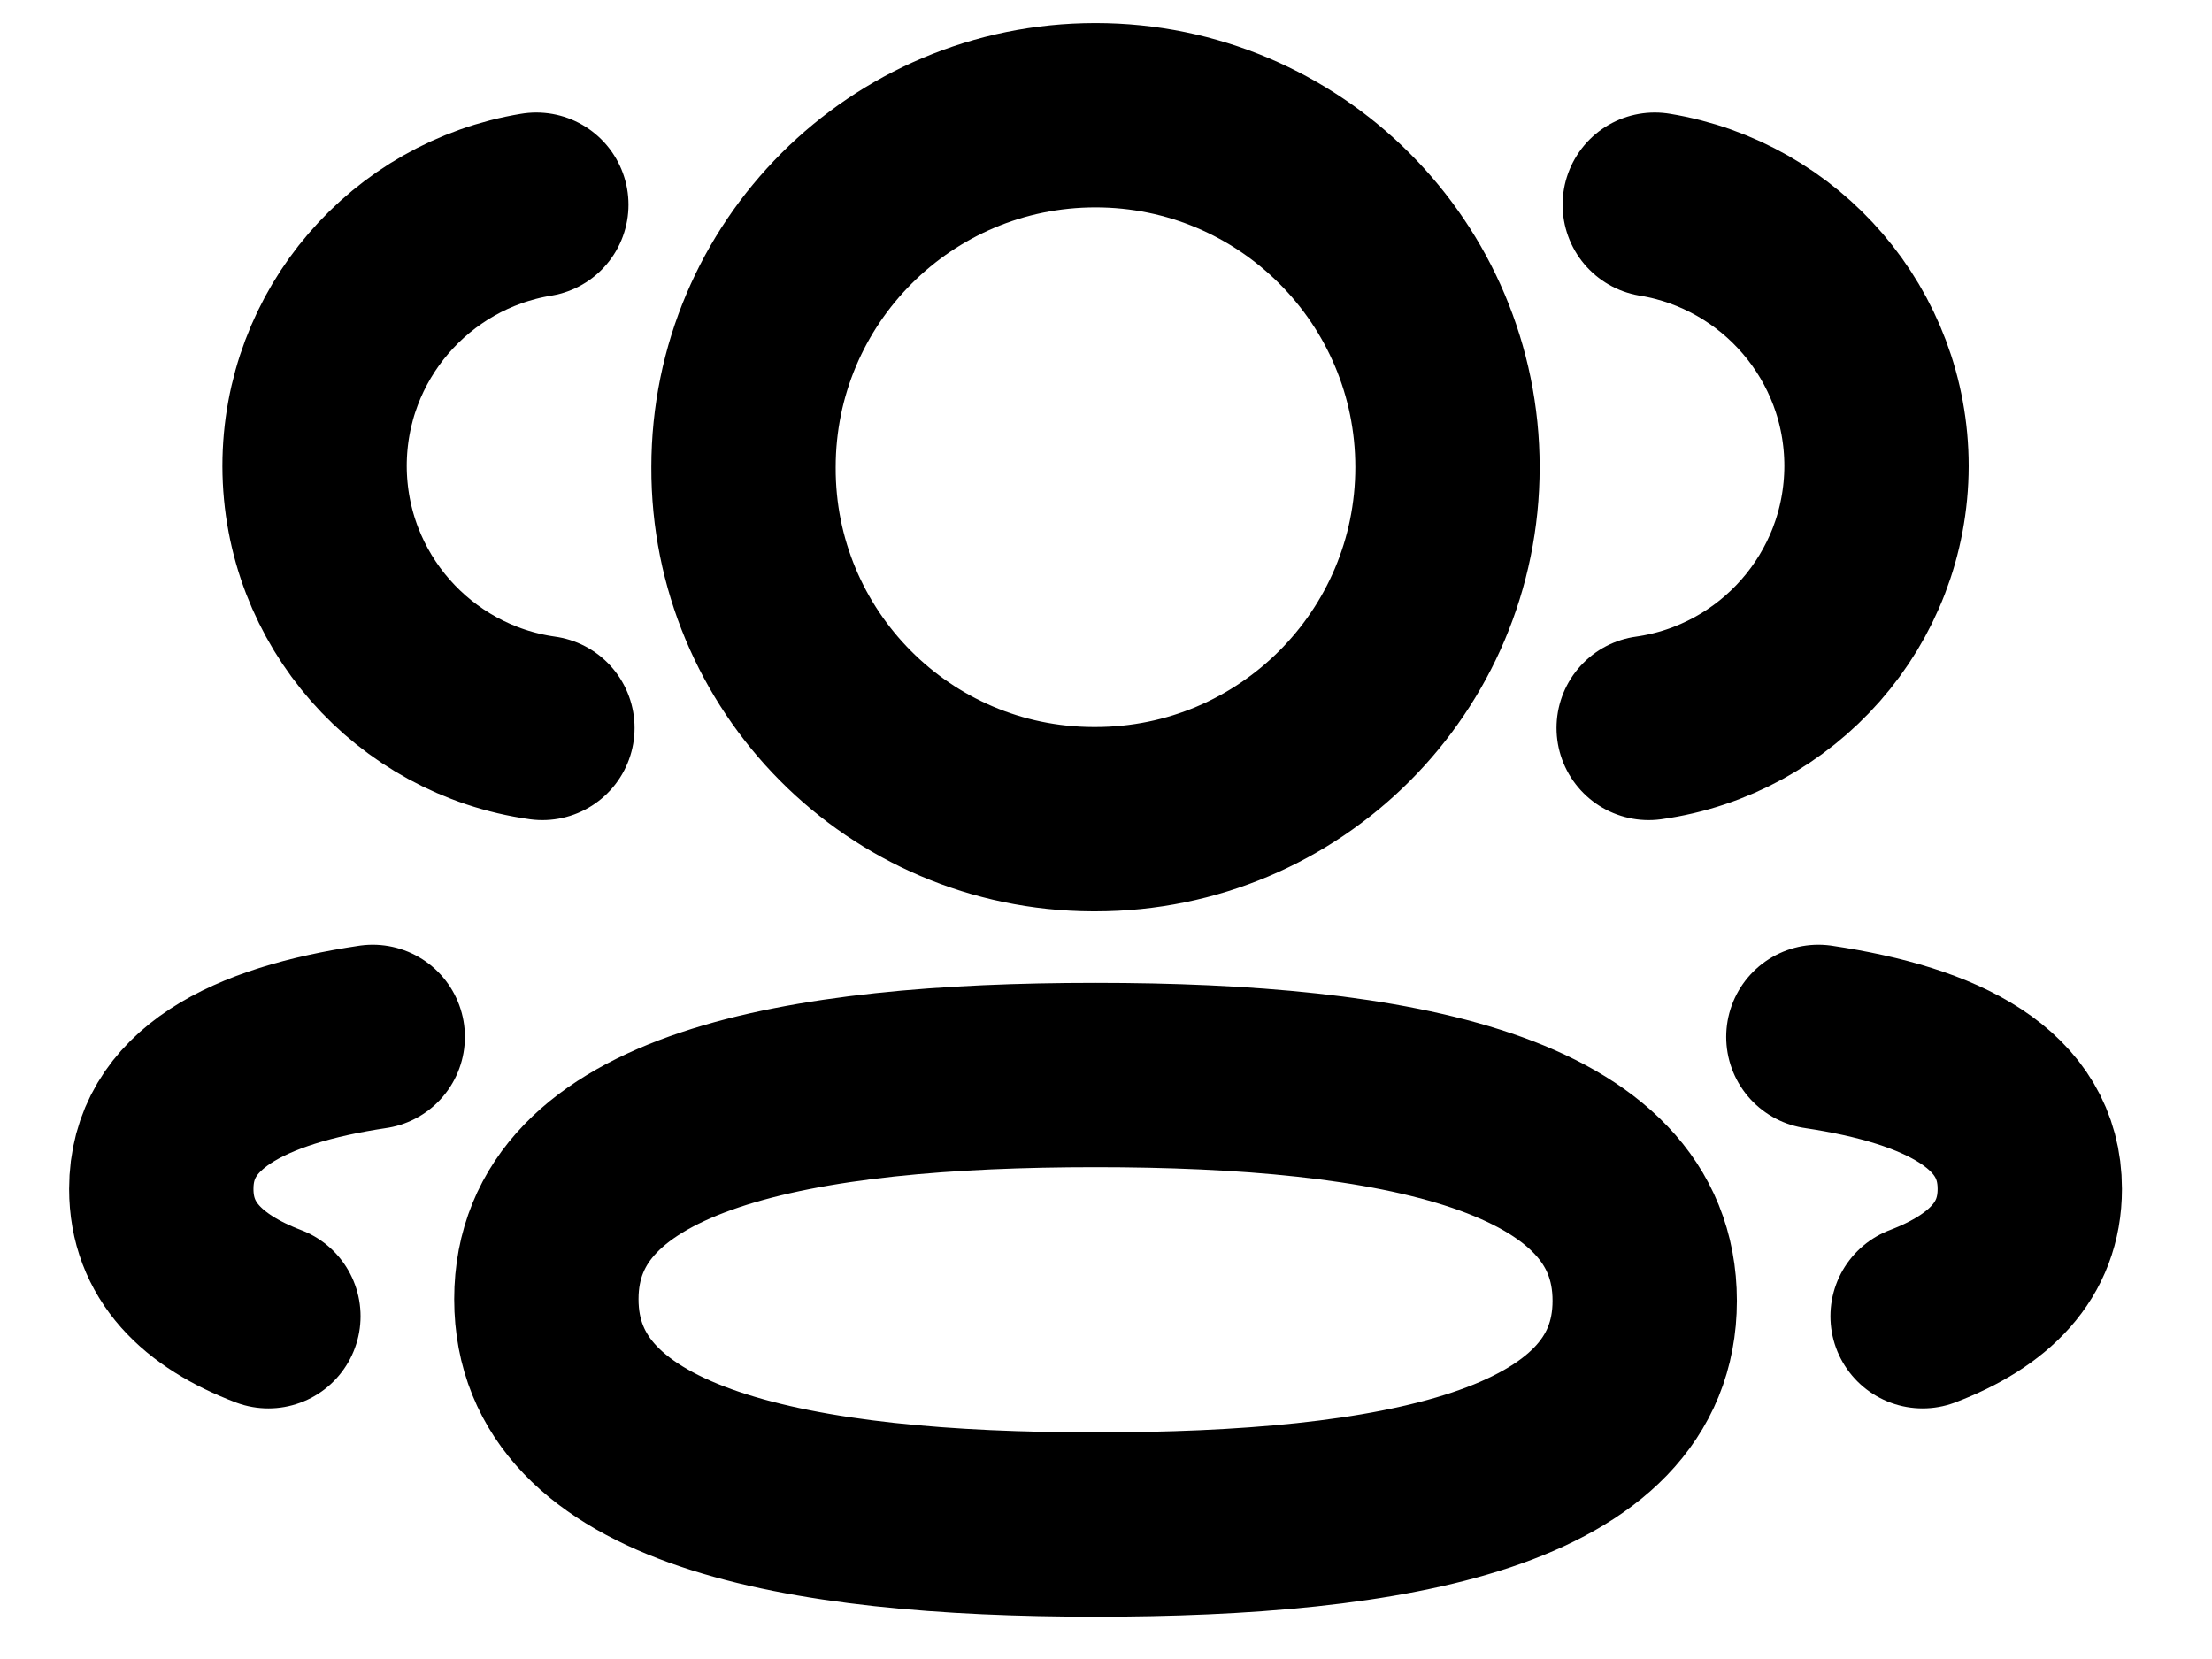
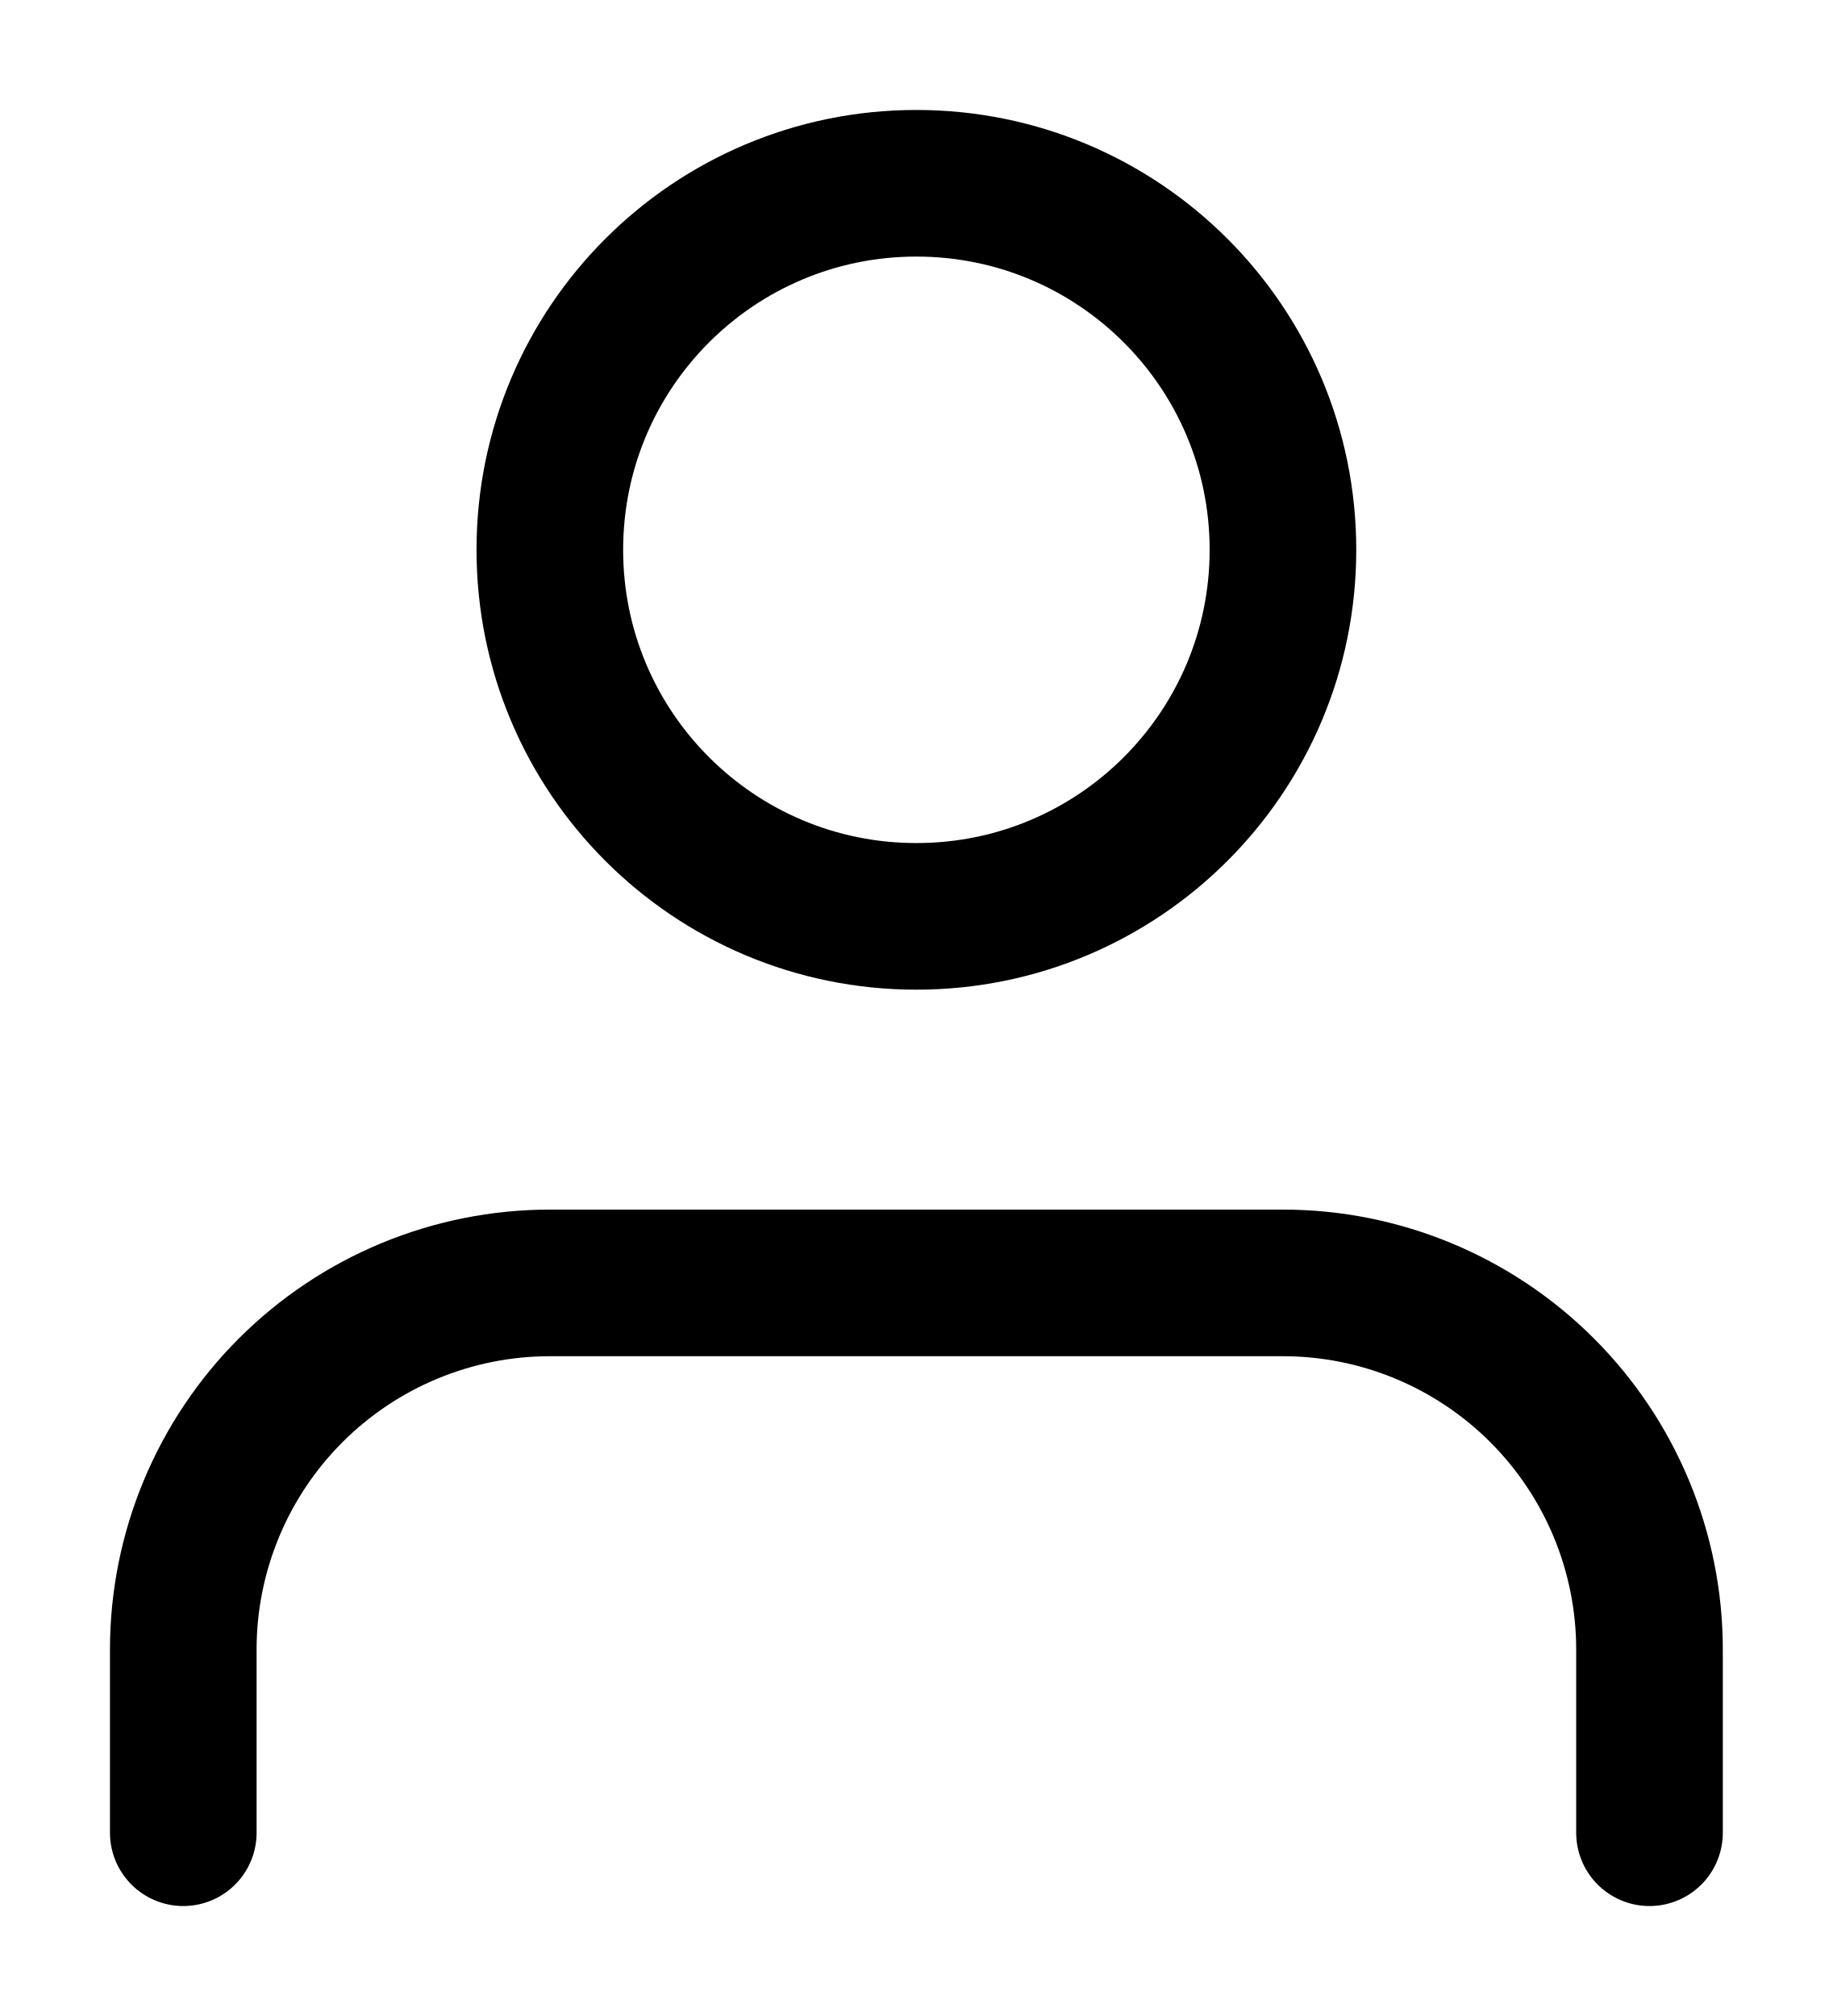
- <svg xmlns="http://www.w3.org/2000/svg" width="24" height="18" viewBox="0 0 24 18" fill="none">
-   <path d="M17.888 7.898C19.283 7.702 20.357 6.506 20.36 5.057C20.36 3.629 19.319 2.445 17.954 2.221" stroke="currentColor" stroke-width="2" stroke-linecap="round" stroke-linejoin="round" />
-   <path d="M19.729 11.25C21.079 11.452 22.023 11.925 22.023 12.9C22.023 13.571 21.578 14.007 20.86 14.281" stroke="currentColor" stroke-width="2" stroke-linecap="round" stroke-linejoin="round" />
-   <path fill-rule="evenodd" clip-rule="evenodd" d="M11.887 11.664C8.673 11.664 5.928 12.151 5.928 14.096C5.928 16.04 8.656 16.541 11.887 16.541C15.101 16.541 17.845 16.059 17.845 14.113C17.845 12.167 15.118 11.664 11.887 11.664Z" stroke="currentColor" stroke-width="2" stroke-linecap="round" stroke-linejoin="round" />
-   <path fill-rule="evenodd" clip-rule="evenodd" d="M11.886 8.888C13.995 8.888 15.705 7.179 15.705 5.069C15.705 2.96 13.995 1.25 11.886 1.25C9.777 1.25 8.067 2.96 8.067 5.069C8.059 7.171 9.756 8.881 11.858 8.888H11.886Z" stroke="currentColor" stroke-width="2" stroke-linecap="round" stroke-linejoin="round" />
-   <path d="M5.885 7.898C4.489 7.702 3.416 6.506 3.413 5.057C3.413 3.629 4.454 2.445 5.819 2.221" stroke="currentColor" stroke-width="2" stroke-linecap="round" stroke-linejoin="round" />
-   <path d="M4.044 11.25C2.693 11.452 1.75 11.925 1.75 12.9C1.75 13.571 2.194 14.007 2.912 14.281" stroke="currentColor" stroke-width="2" stroke-linecap="round" stroke-linejoin="round" />
+ <svg xmlns="http://www.w3.org/2000/svg" width="10" height="11" viewBox="0 0 10 11" fill="none">
+   <path d="M9 10V9C9 8.47 8.789 7.961 8.414 7.586C8.039 7.211 7.53 7 7 7H3C2.47 7 1.961 7.211 1.586 7.586C1.211 7.961 1 8.47 1 9V10M7 3C7 4.105 6.105 5 5 5C3.895 5 3 4.105 3 3C3 1.895 3.895 1 5 1C6.105 1 7 1.895 7 3Z" stroke="currentColor" stroke-width="0.8" stroke-linecap="round" stroke-linejoin="round" />
</svg>
